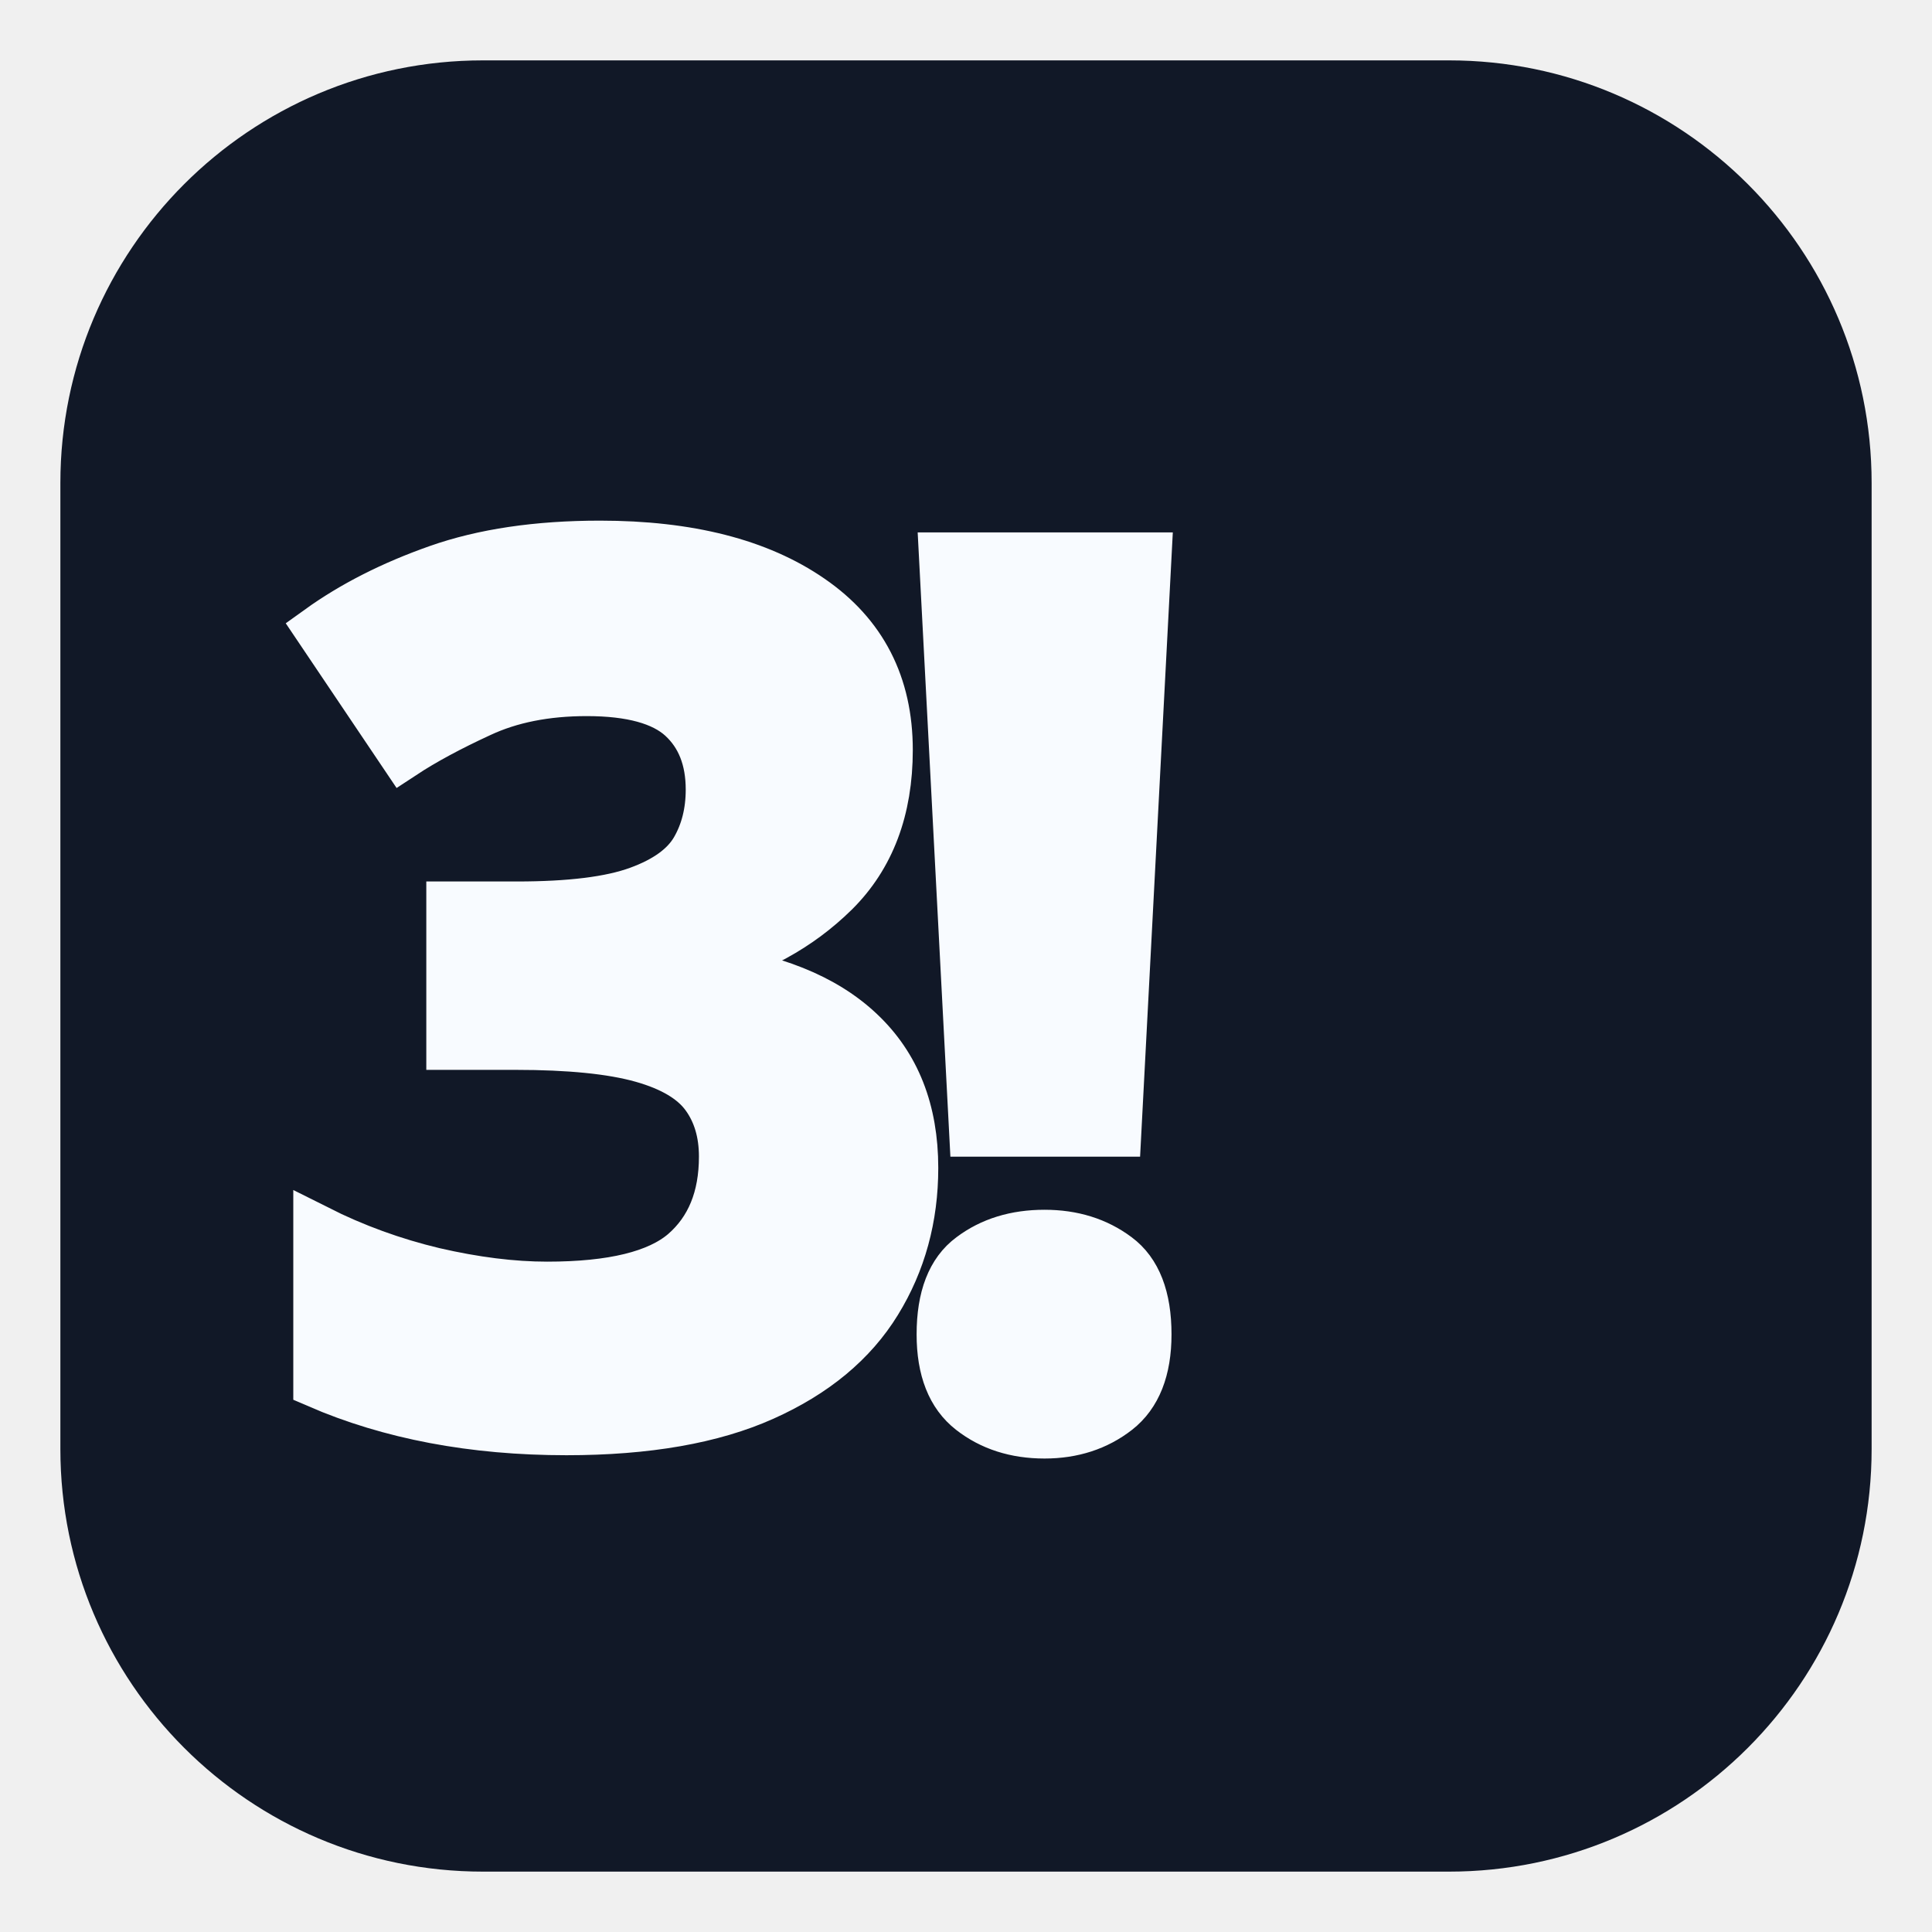
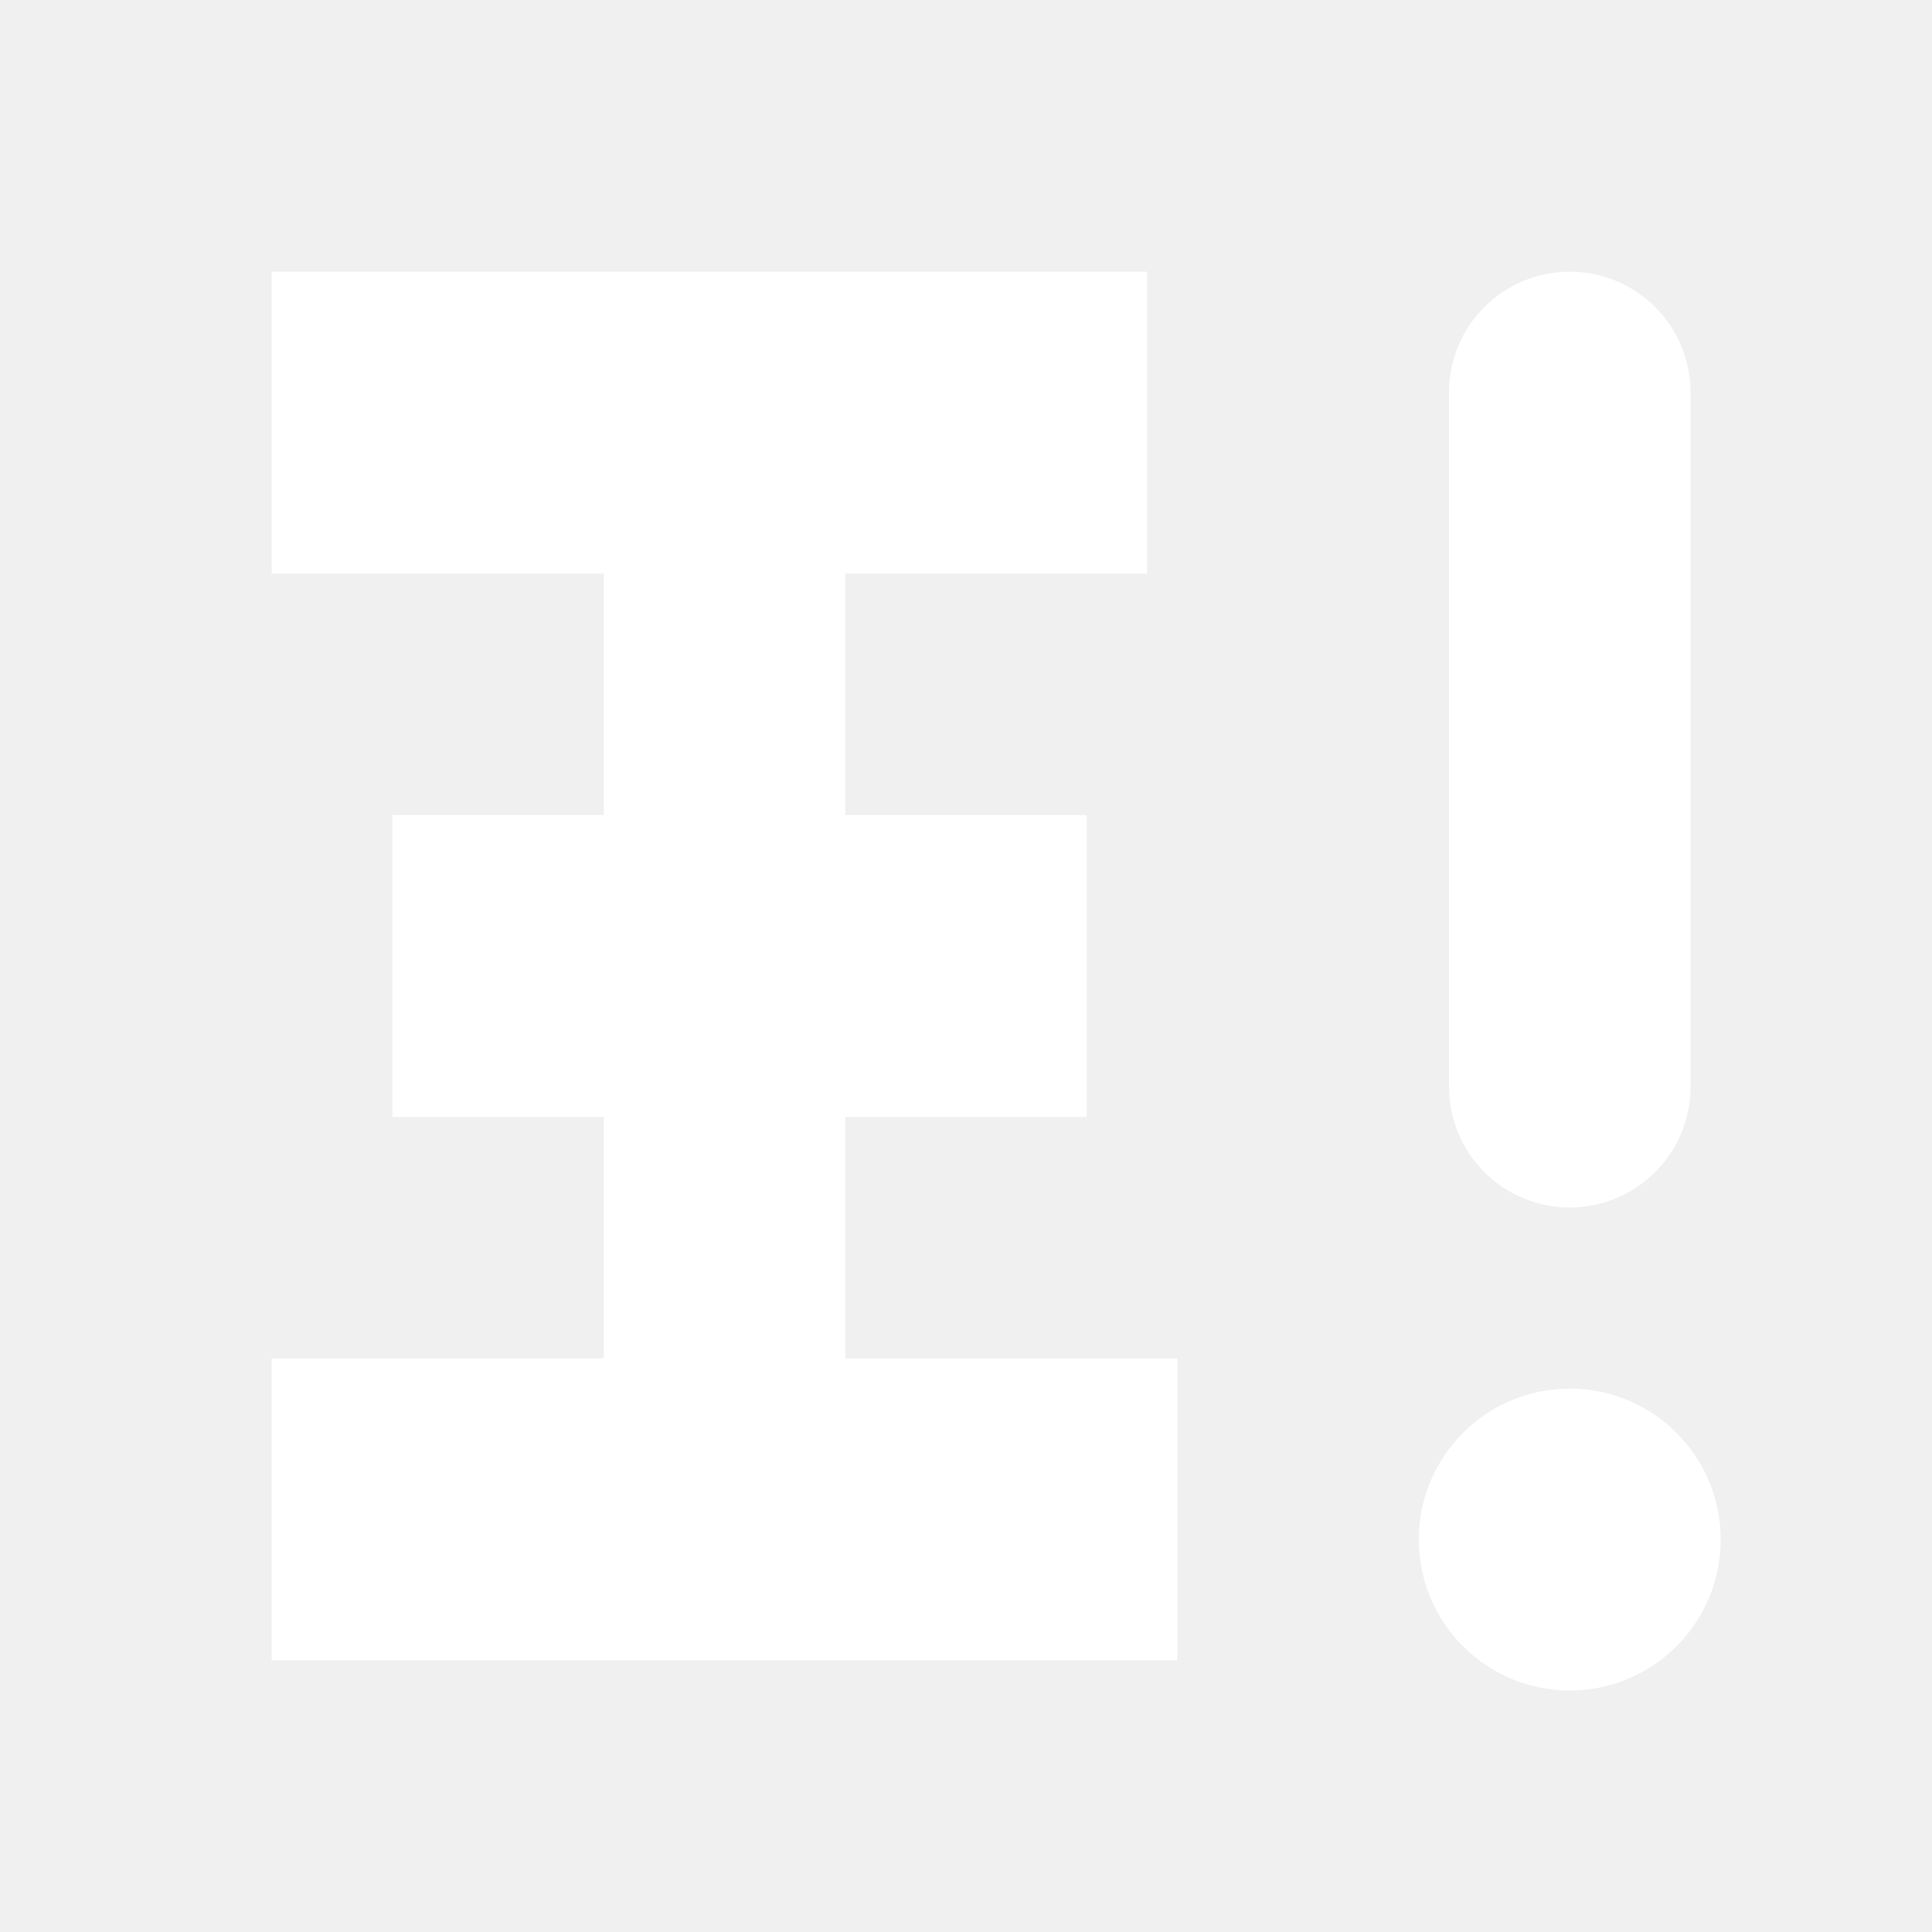
<svg xmlns="http://www.w3.org/2000/svg" viewBox="0 0 64 64" role="img" aria-label="3mptywhite">
-   <rect x="2" y="2" width="60" height="60" rx="14" fill="#111827" />
-   <text x="9" y="47" fill="#F8FBFF" font-family="Arial Black, Impact, system-ui, sans-serif" font-size="40" font-weight="900" letter-spacing="-3" stroke="#F8FBFF" stroke-width="1.6" paint-order="stroke fill">3!</text>
+   <g fill="#FFFFFF">
+     <path d="M9 9h29v10H20v8h16v10H20v8h19v10H9V45h19v-8H13V27h15v-8H9V9Z" />
+     <rect x="48" y="9" width="8" height="31" rx="4" />
+     <circle cx="52" cy="51" r="5" />
+   </g>
</svg>
